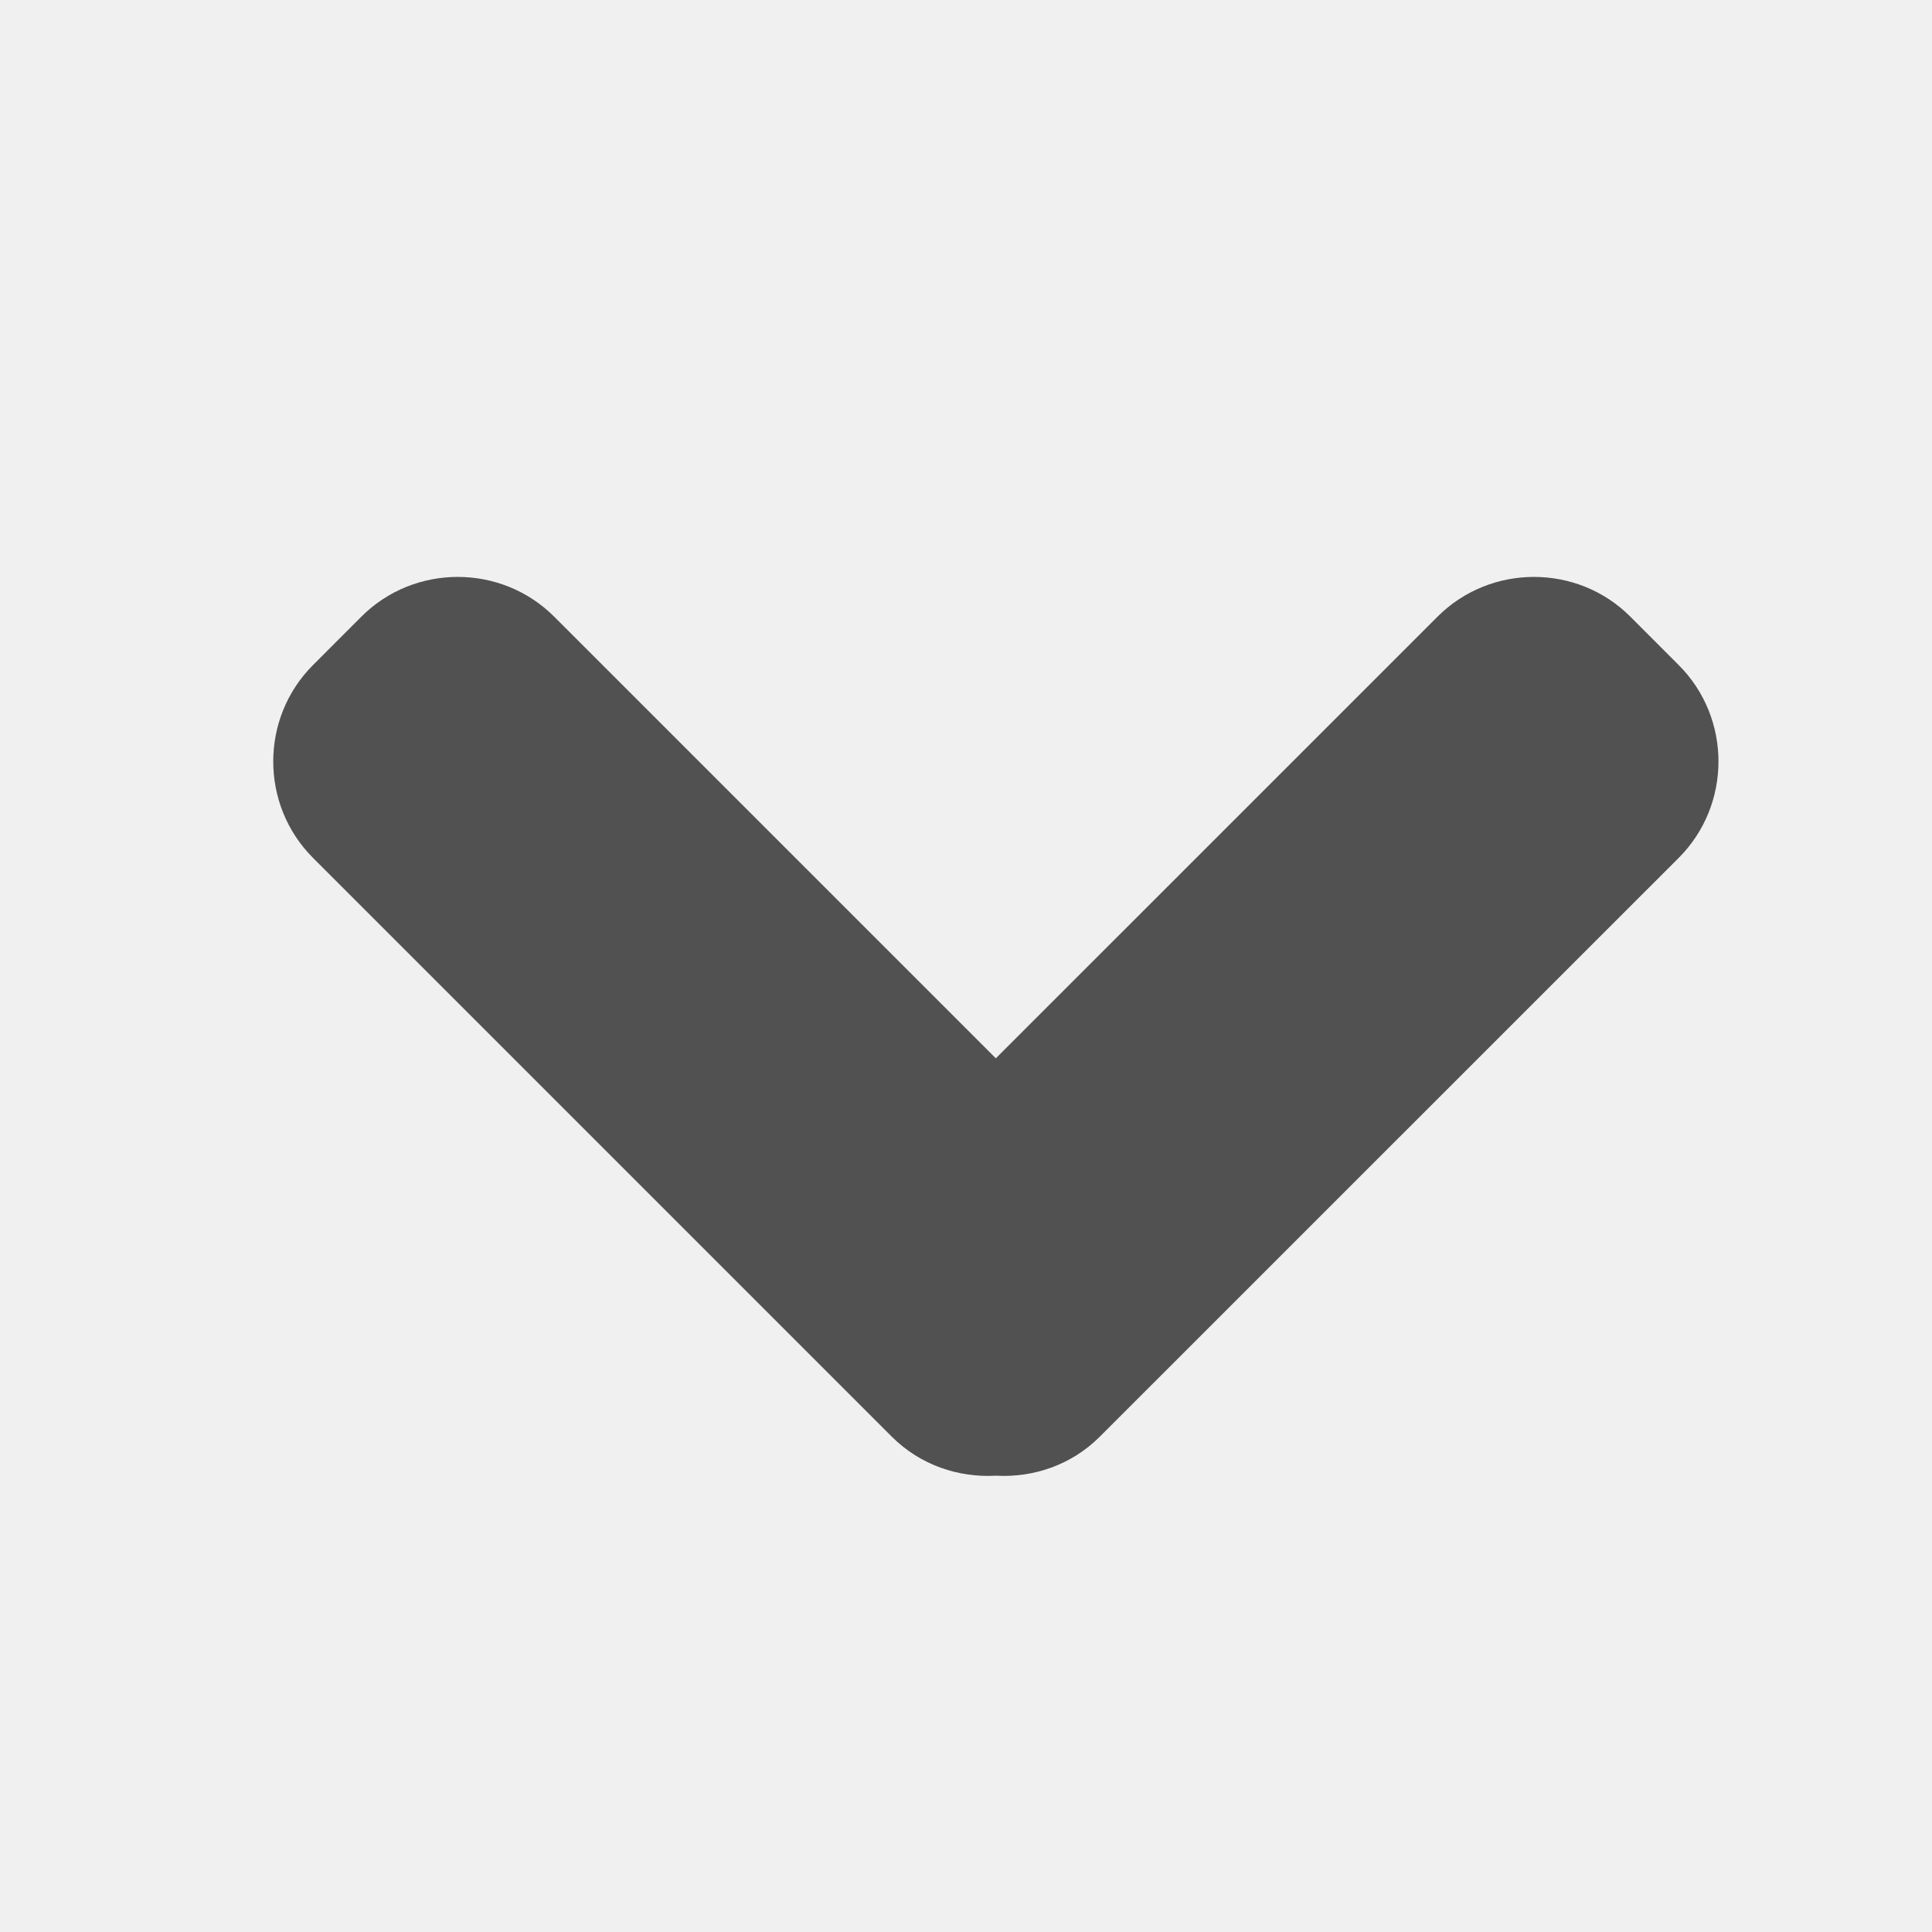
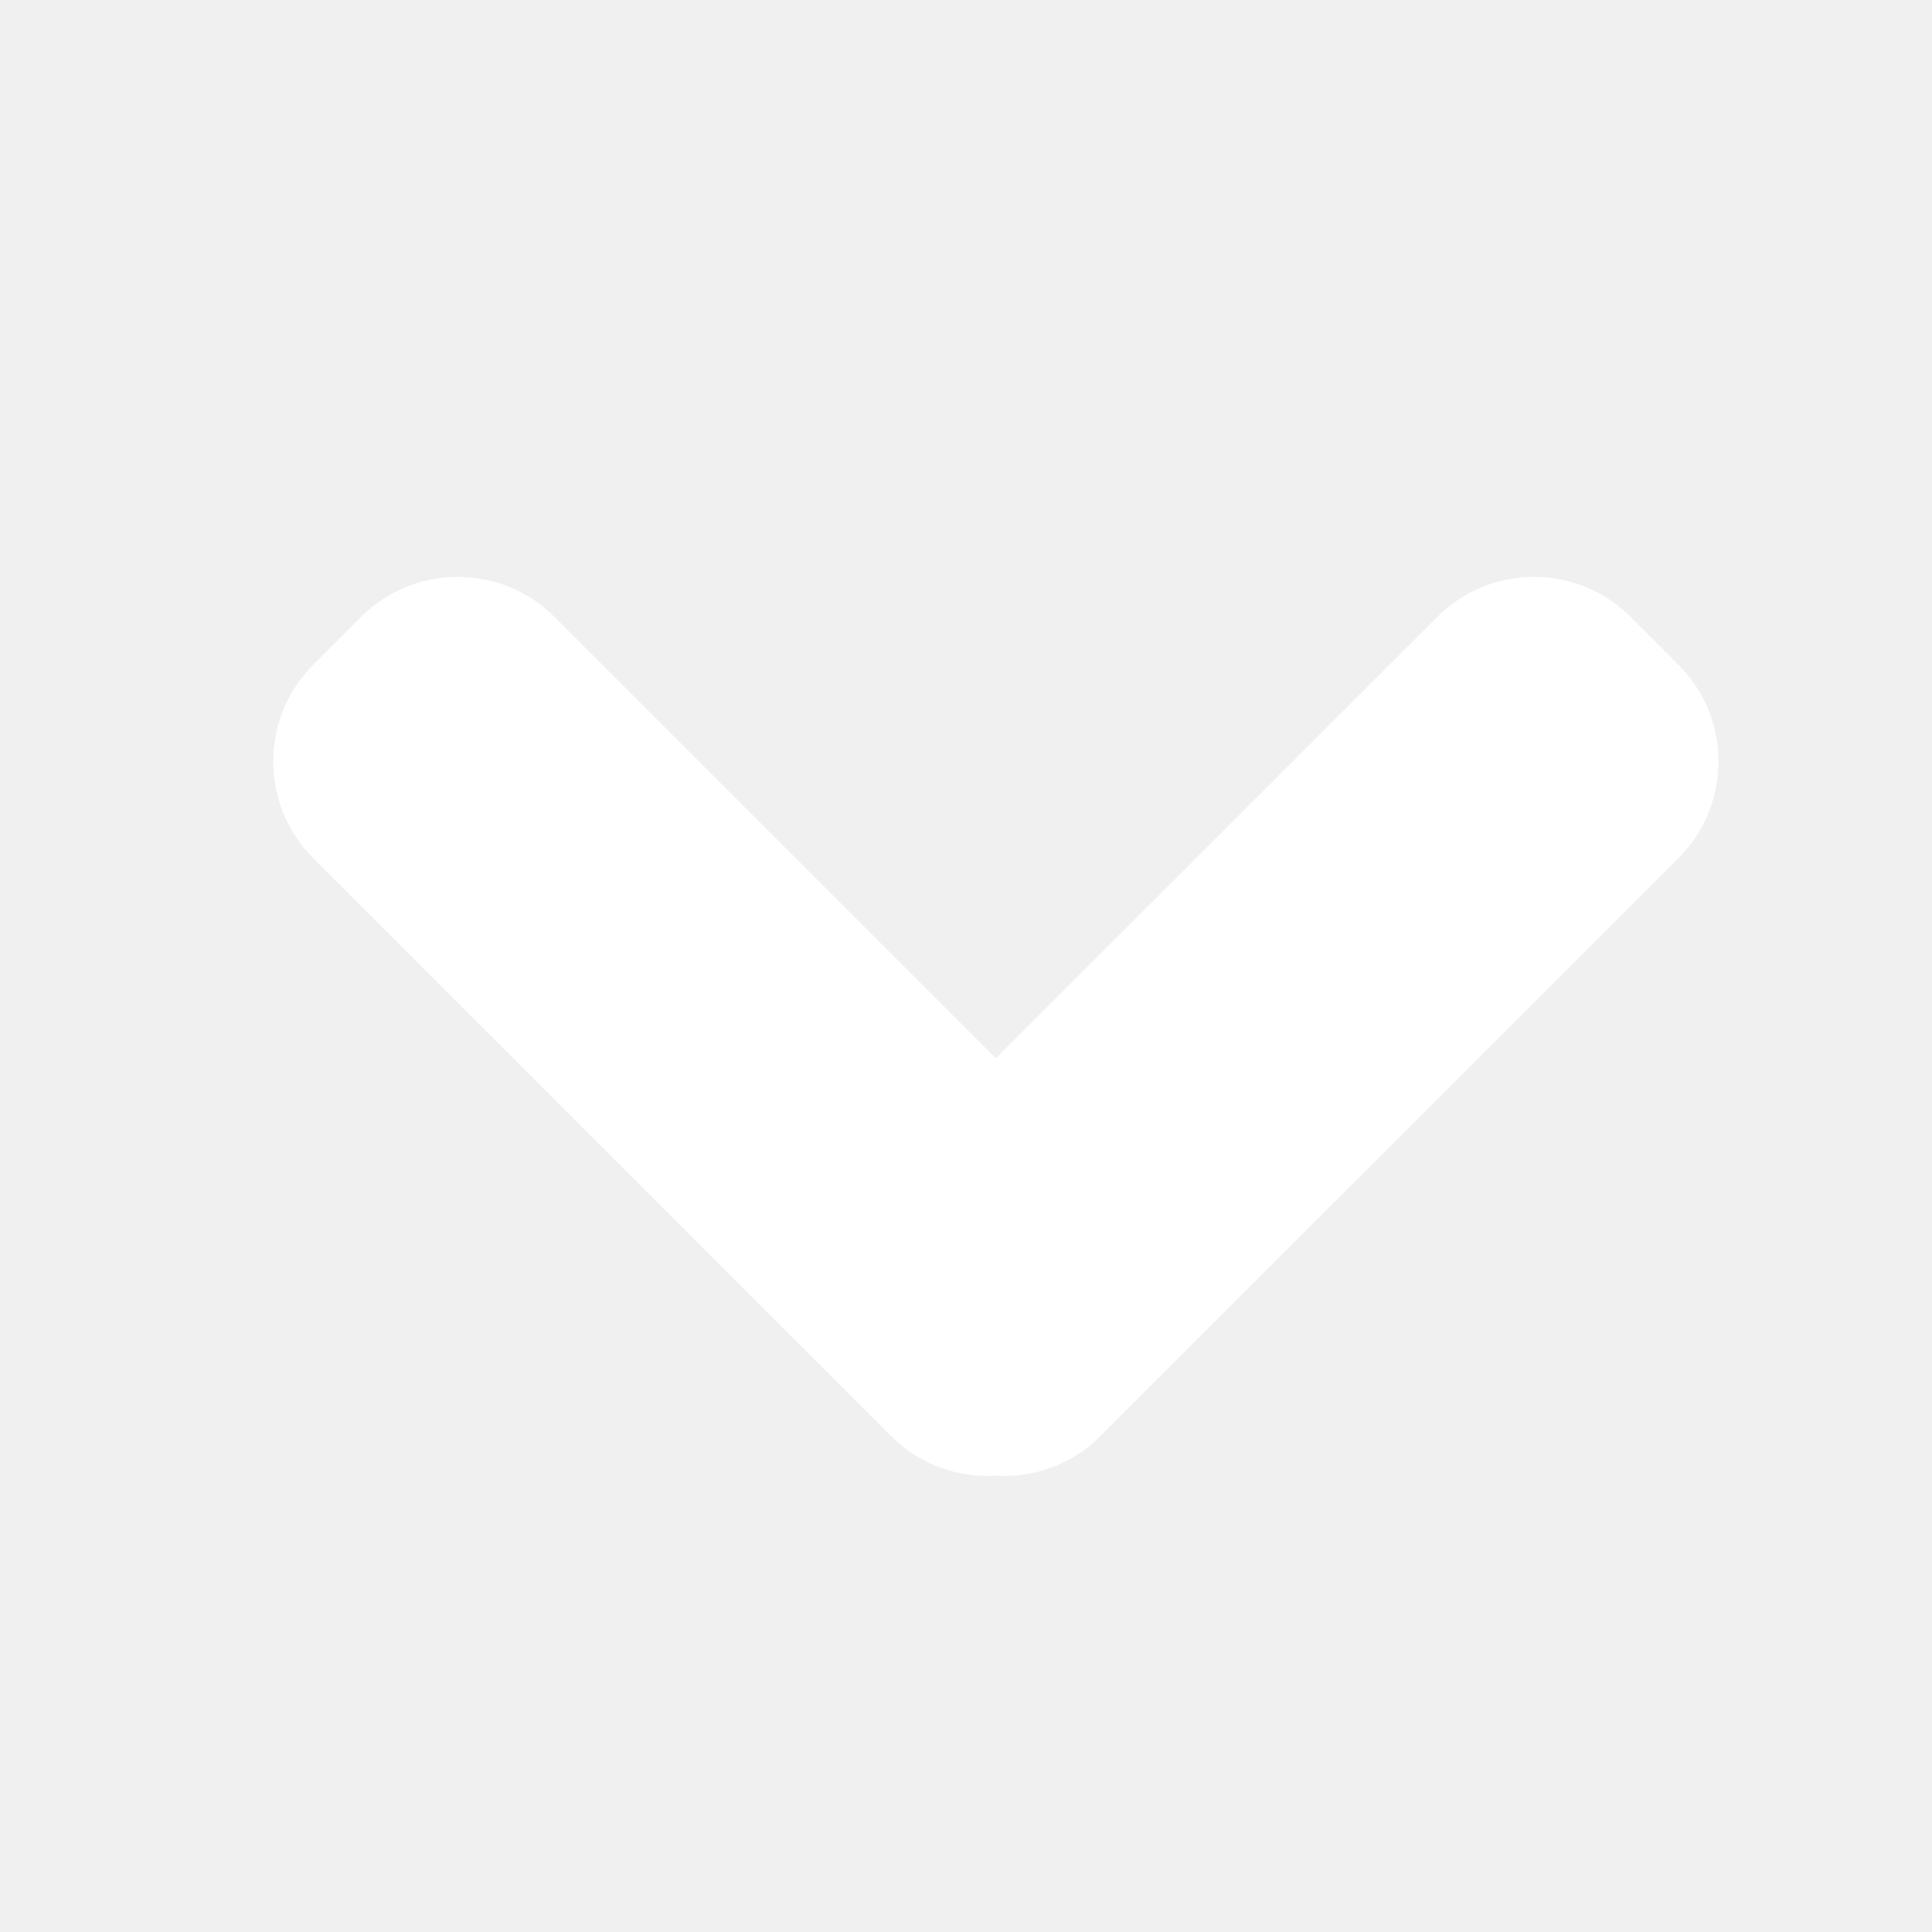
<svg xmlns="http://www.w3.org/2000/svg" enable-background="new 0 0 32 32" height="32px" id="Layer_1" version="1.1" viewBox="0 0 32 32" width="32px" xml:space="preserve">
-   <path d="M14.77,23.795L5.185,14.21c-0.879-0.879-0.879-2.317,0-3.195l0.8-0.801c0.877-0.878,2.316-0.878,3.194,0  l7.315,7.315l7.316-7.315c0.878-0.878,2.317-0.878,3.194,0l0.8,0.801c0.879,0.878,0.879,2.316,0,3.195l-9.587,9.585  c-0.471,0.472-1.104,0.682-1.723,0.647C15.875,24.477,15.243,24.267,14.77,23.795z" fill="#515151" />
+   <path d="M14.77,23.795L5.185,14.21c-0.879-0.879-0.879-2.317,0-3.195l0.8-0.801c0.877-0.878,2.316-0.878,3.194,0  l7.315,7.315l7.316-7.315c0.878-0.878,2.317-0.878,3.194,0l0.8,0.801c0.879,0.878,0.879,2.316,0,3.195l-9.587,9.585  c-0.471,0.472-1.104,0.682-1.723,0.647C15.875,24.477,15.243,24.267,14.77,23.795z" fill="#FFFFFF" />
</svg>
